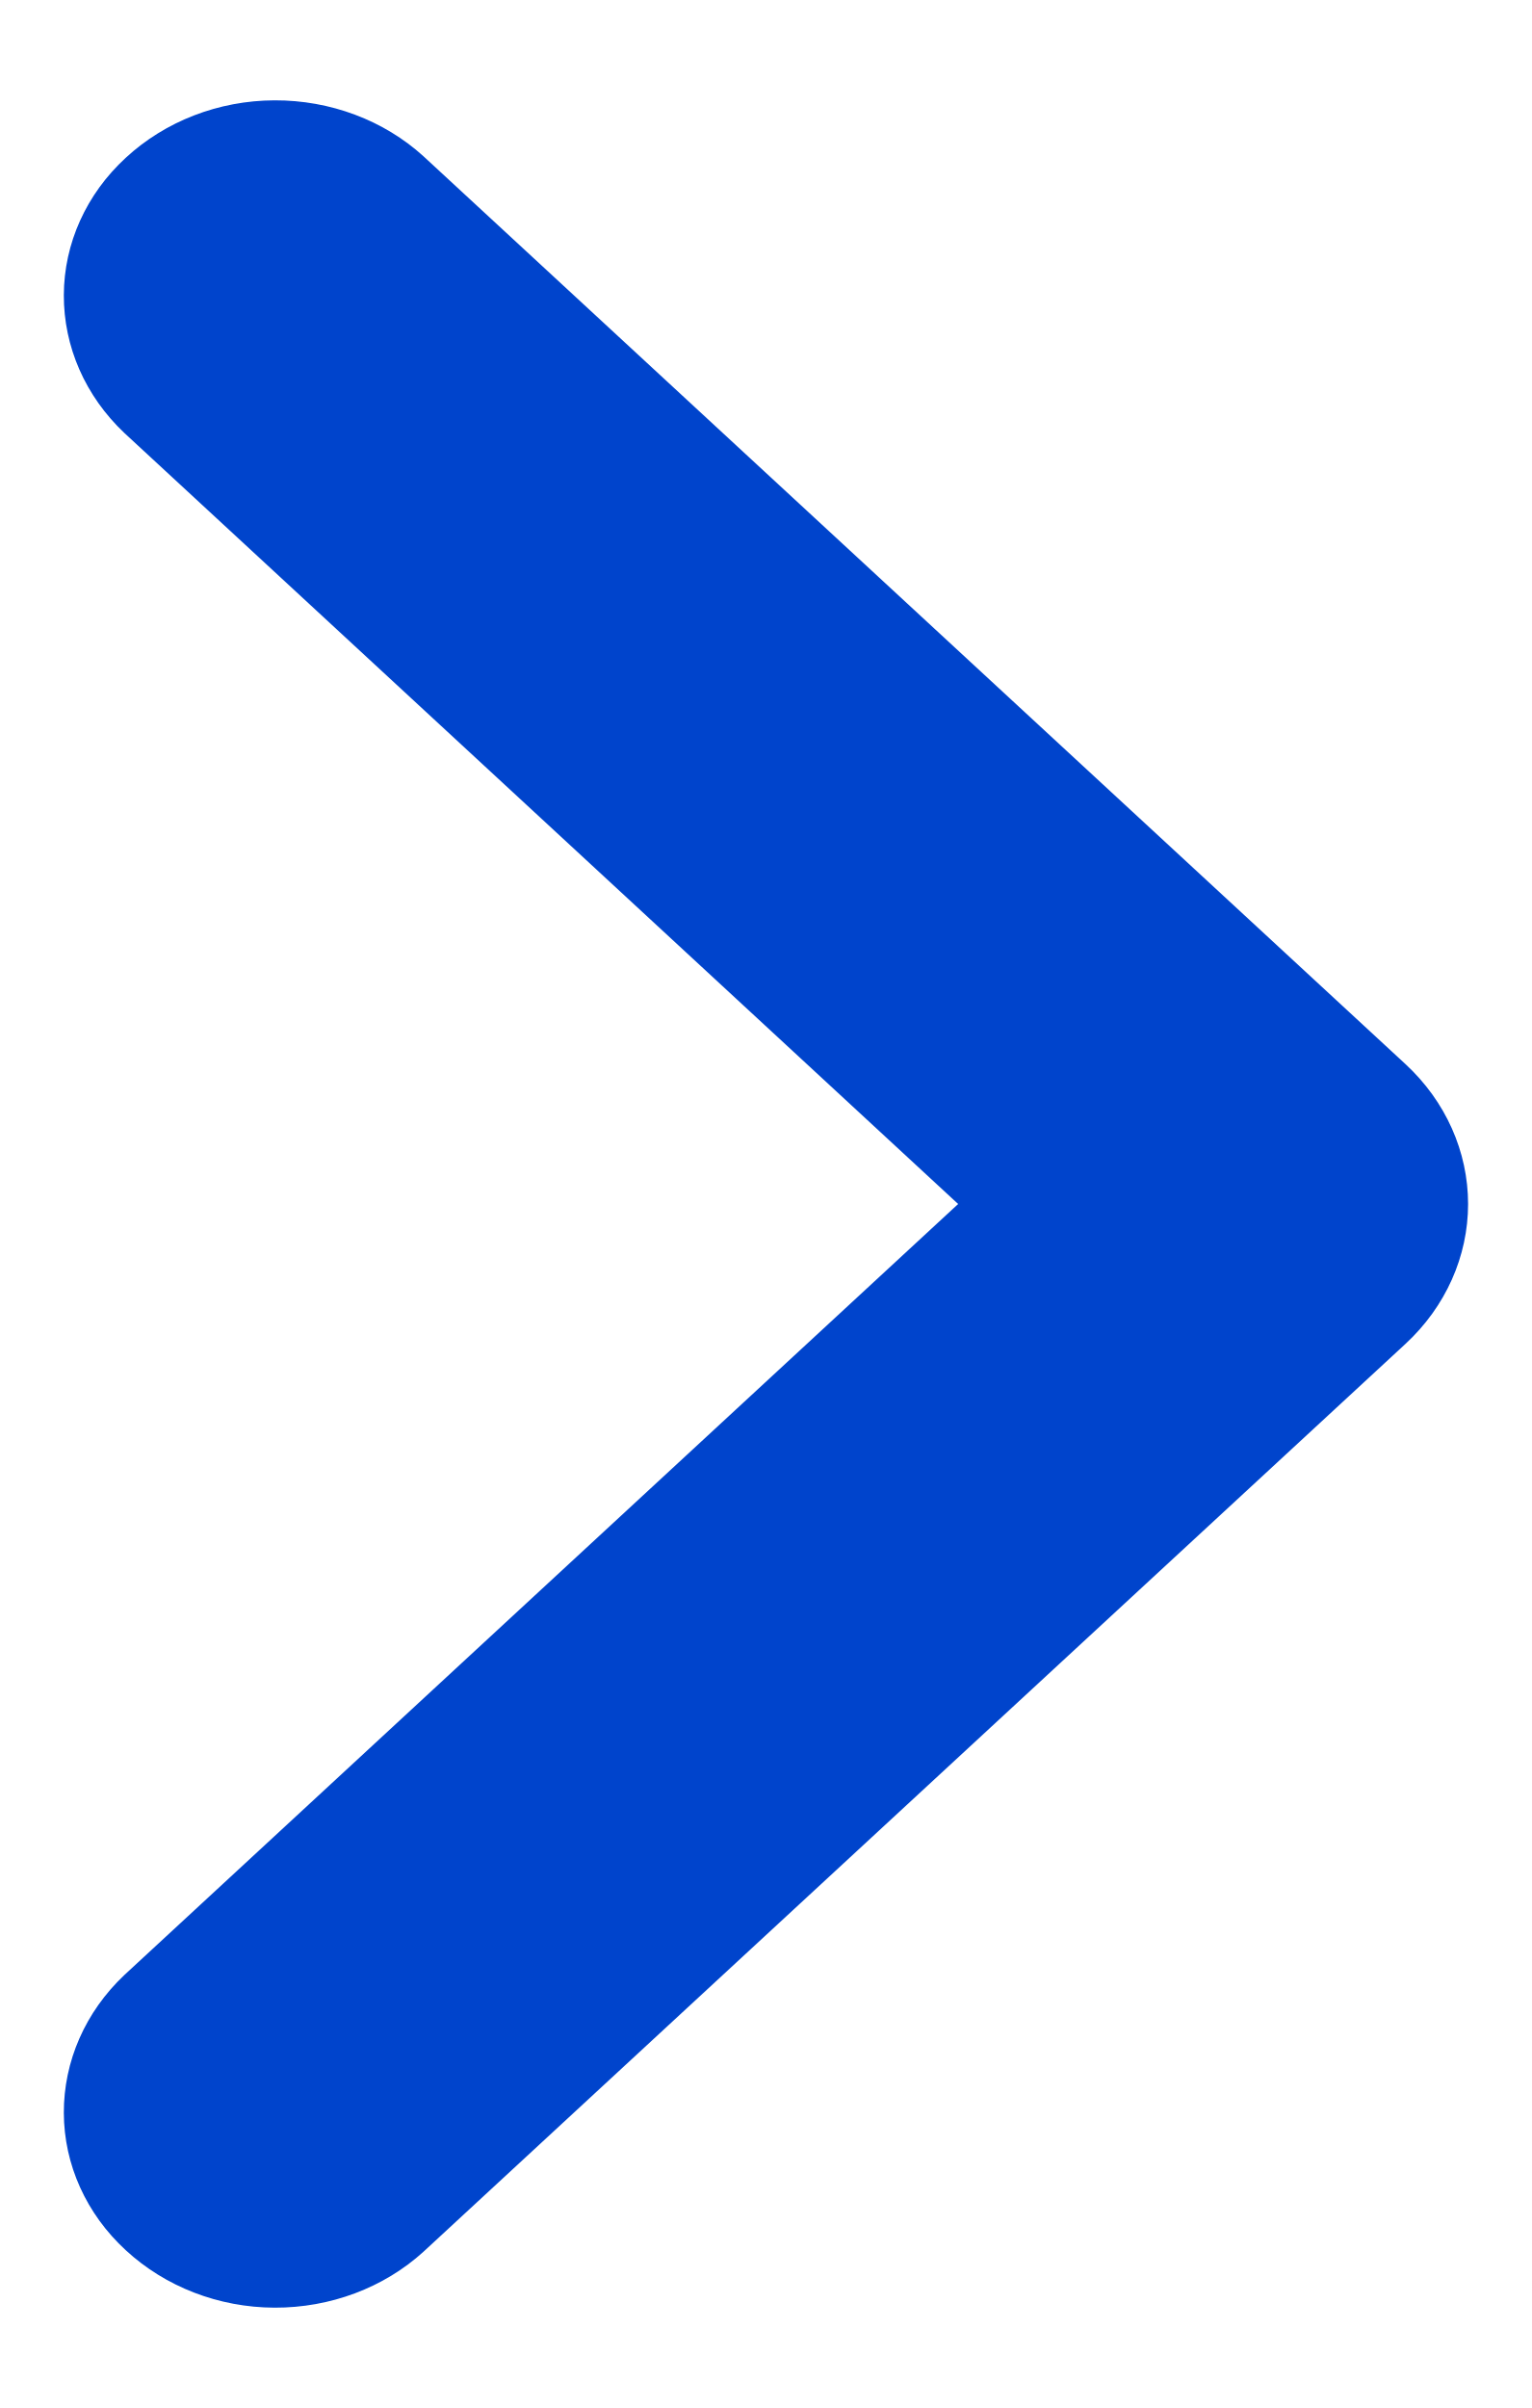
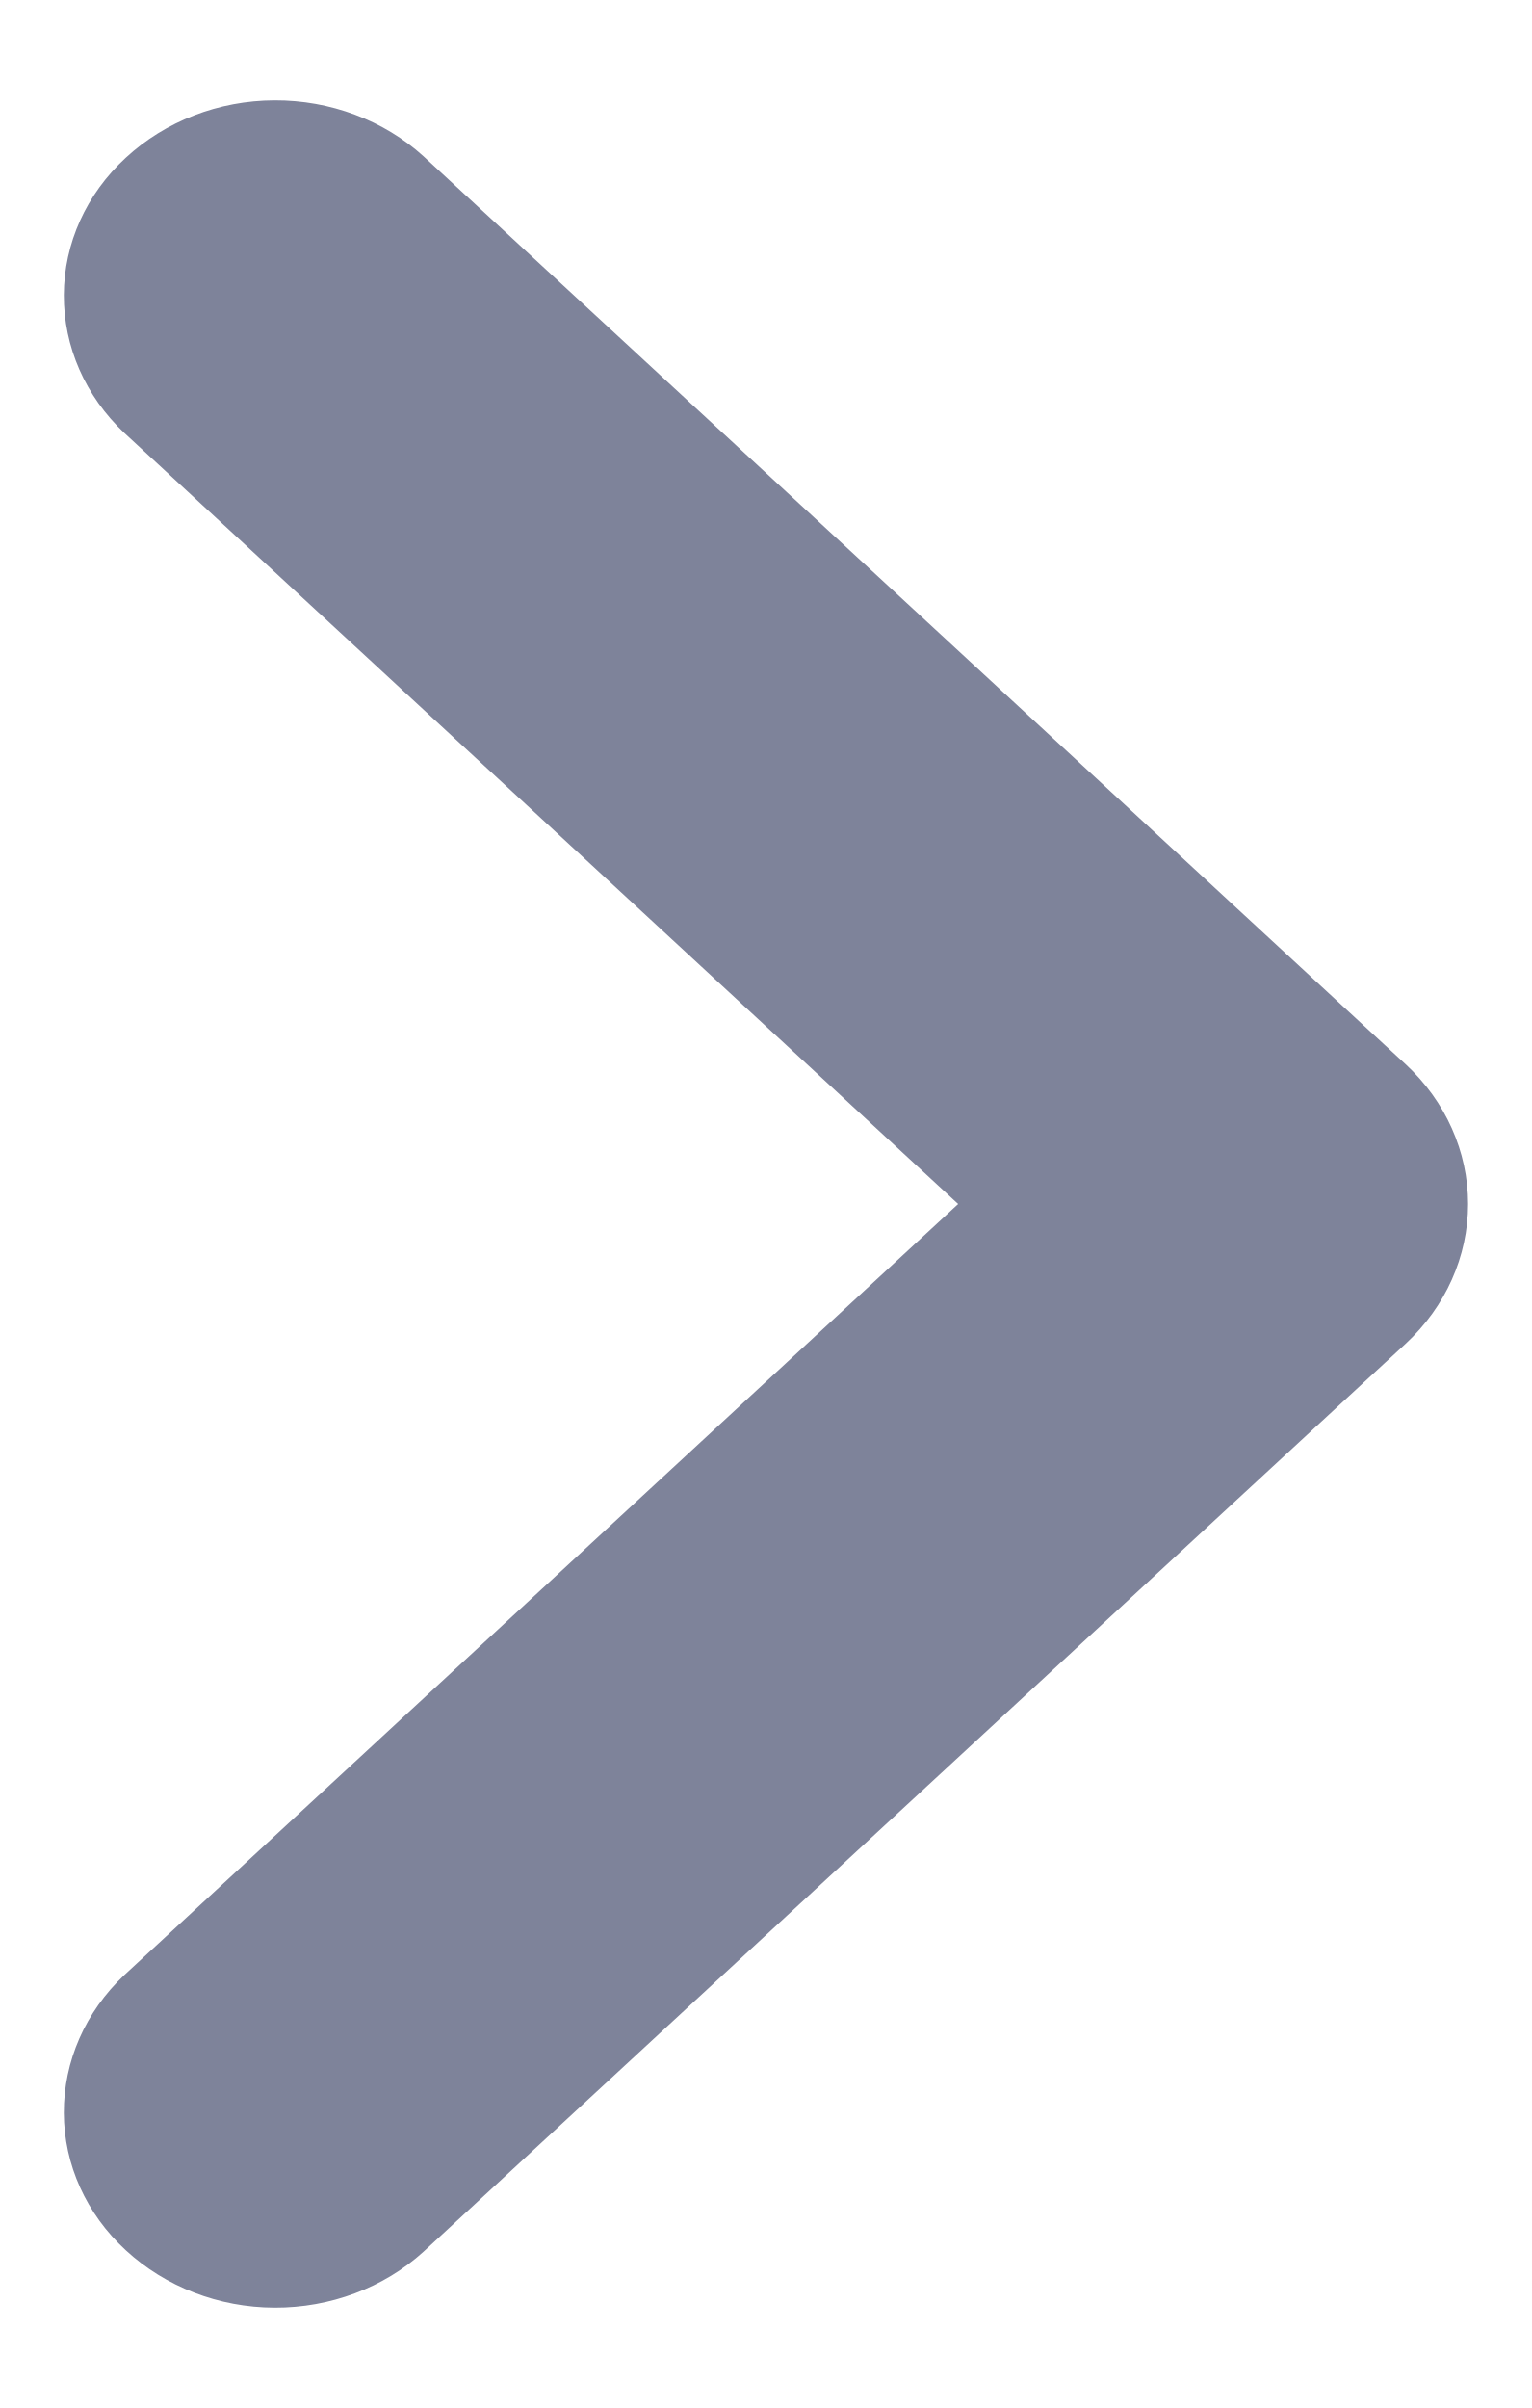
<svg xmlns="http://www.w3.org/2000/svg" width="7" height="11" viewBox="0 0 7 12" fill="none">
-   <path fill-rule="evenodd" clip-rule="evenodd" d="M6.688 5.303C6.888 5.488 7 5.739 7 6C7 6.261 6.888 6.512 6.688 6.697L1.793 11.221C1.595 11.401 1.328 11.501 1.05 11.5C0.772 11.499 0.506 11.396 0.309 11.214C0.112 11.033 0.001 10.787 1.3474e-05 10.53C-0.001 10.273 0.107 10.026 0.302 9.842L4.458 6L0.302 2.158C0.107 1.974 -0.001 1.727 1.3474e-05 1.47C0.001 1.213 0.112 0.967 0.309 0.786C0.506 0.604 0.772 0.501 1.05 0.5C1.328 0.499 1.595 0.599 1.793 0.779L6.688 5.303Z" fill="#0044CC" />
+   <path fill-rule="evenodd" clip-rule="evenodd" d="M6.688 5.303C6.888 5.488 7 5.739 7 6C7 6.261 6.888 6.512 6.688 6.697L1.793 11.221C1.595 11.401 1.328 11.501 1.05 11.5C0.772 11.499 0.506 11.396 0.309 11.214C0.112 11.033 0.001 10.787 1.3474e-05 10.53C-0.001 10.273 0.107 10.026 0.302 9.842L4.458 6L0.302 2.158C0.107 1.974 -0.001 1.727 1.3474e-05 1.47C0.001 1.213 0.112 0.967 0.309 0.786C0.506 0.604 0.772 0.501 1.05 0.5C1.328 0.499 1.595 0.599 1.793 0.779L6.688 5.303Z" fill="#7E839A" />
</svg>
